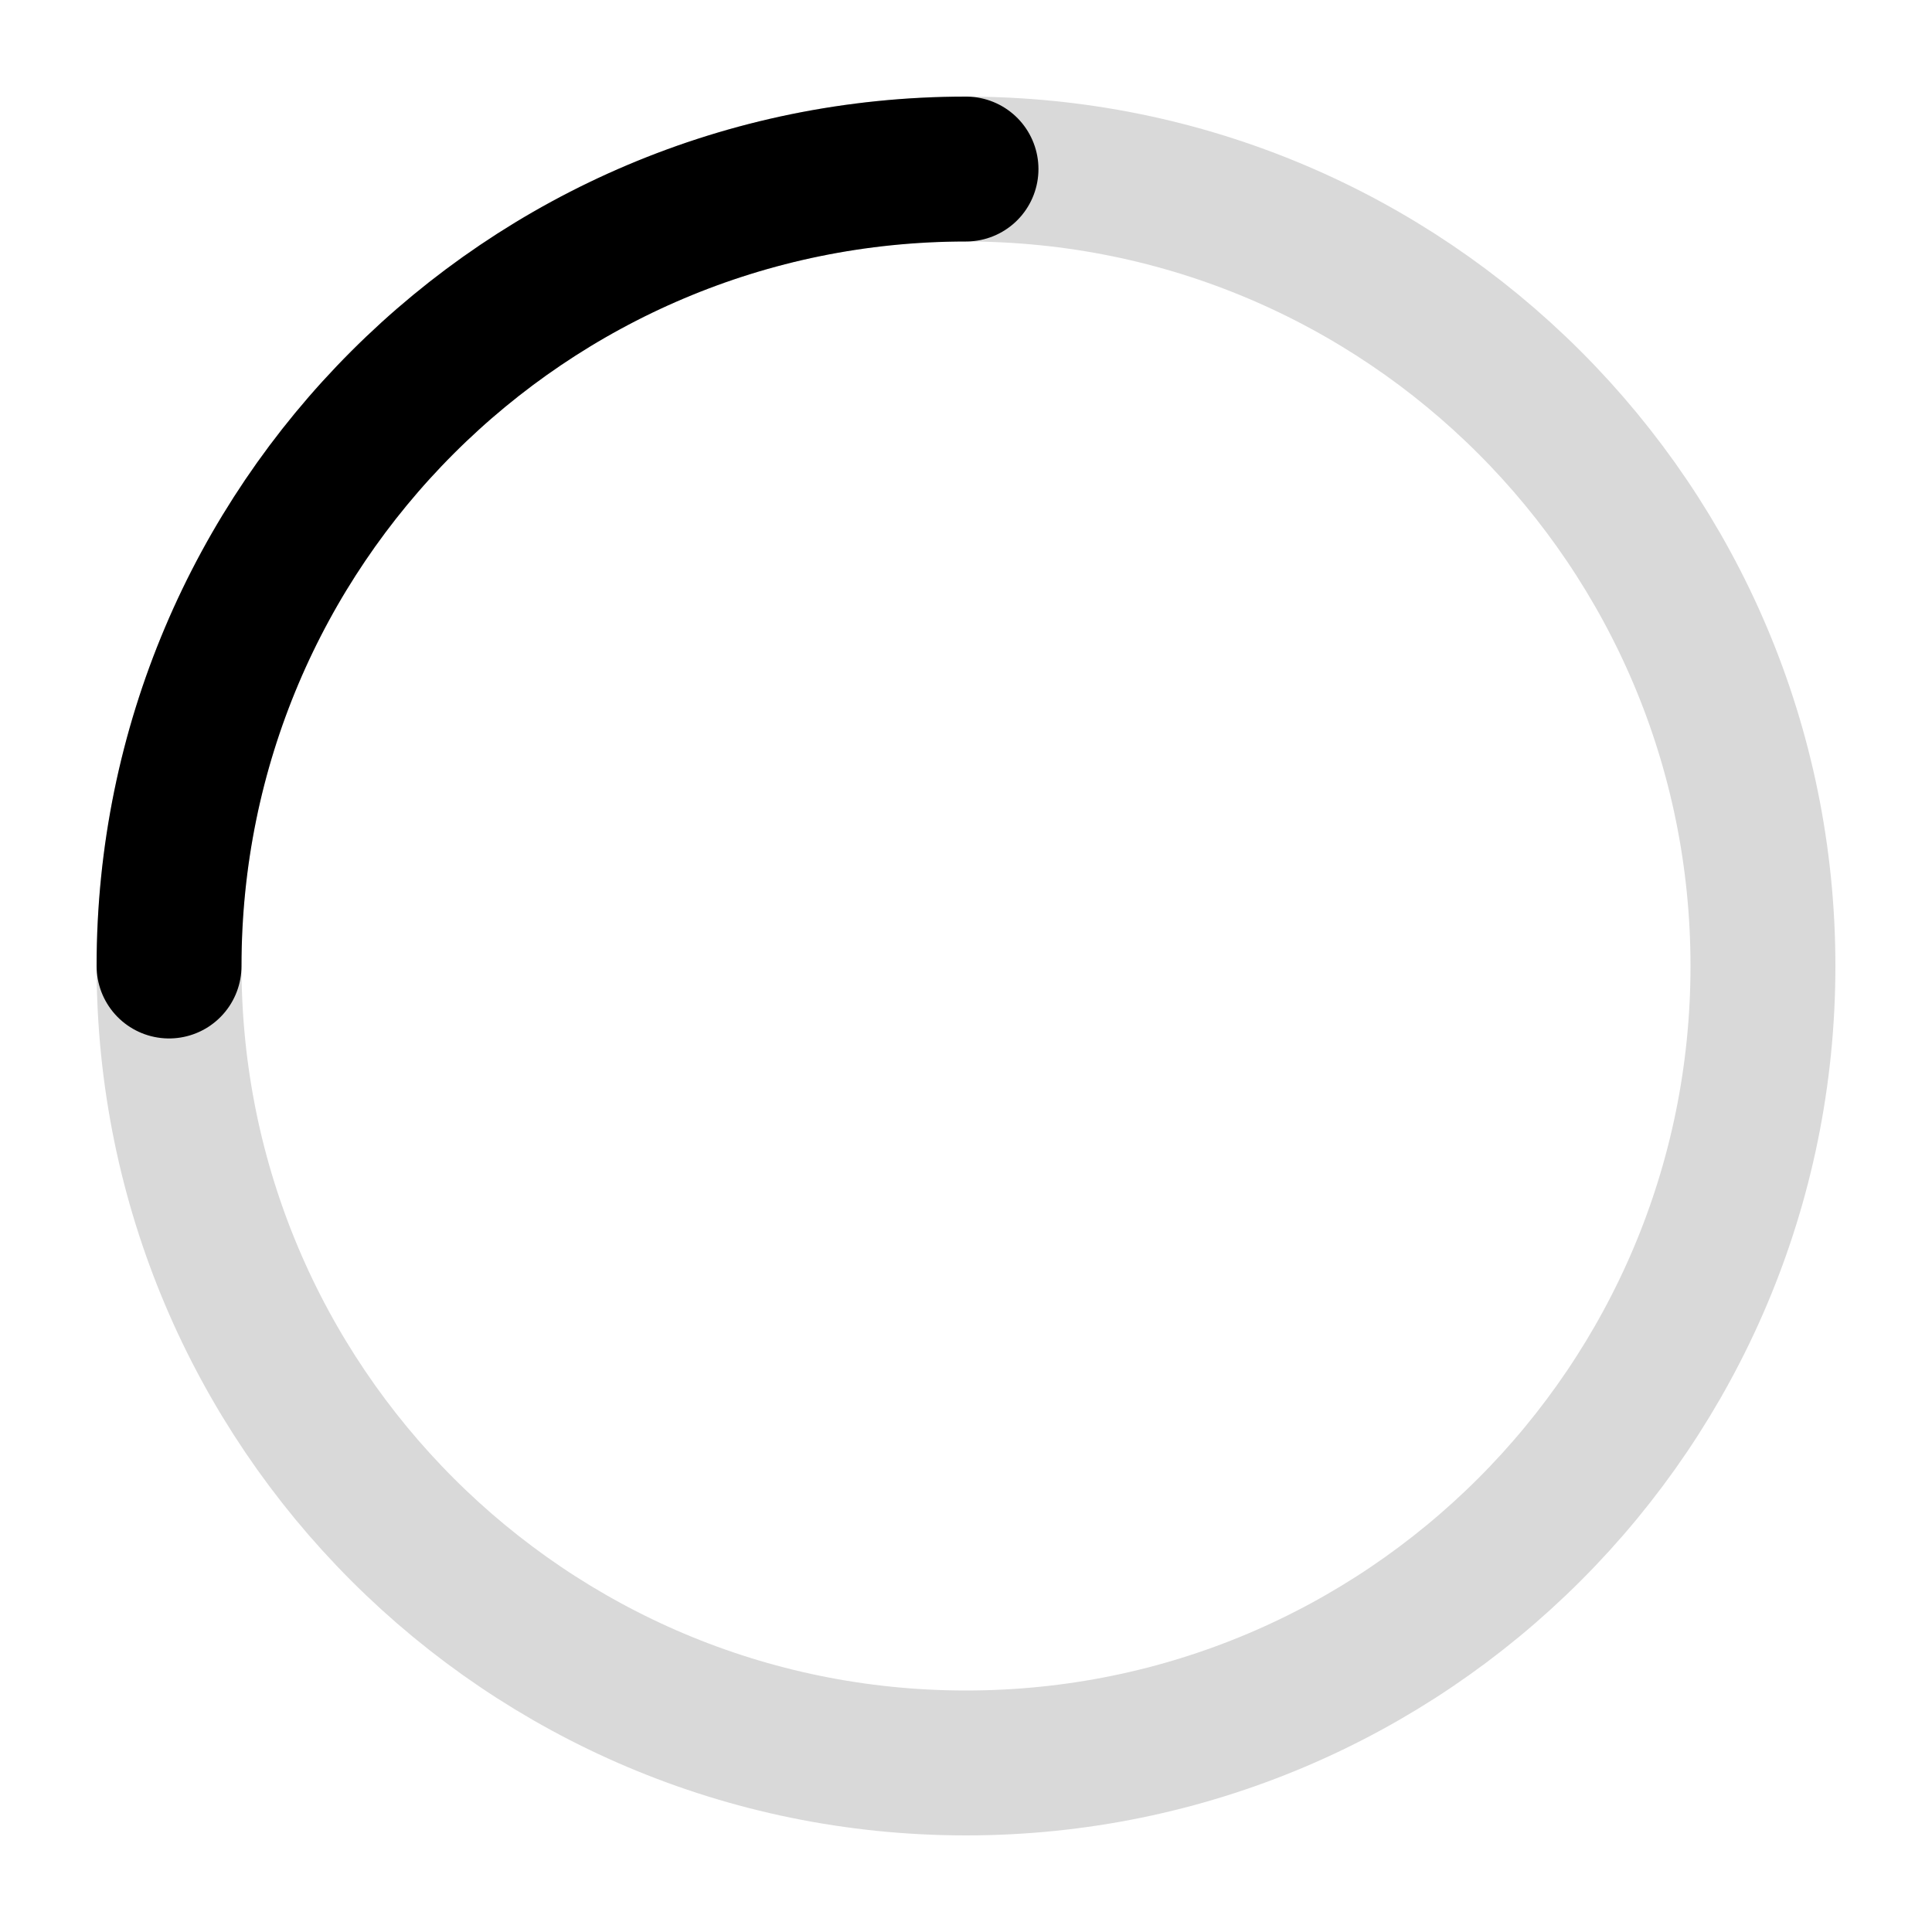
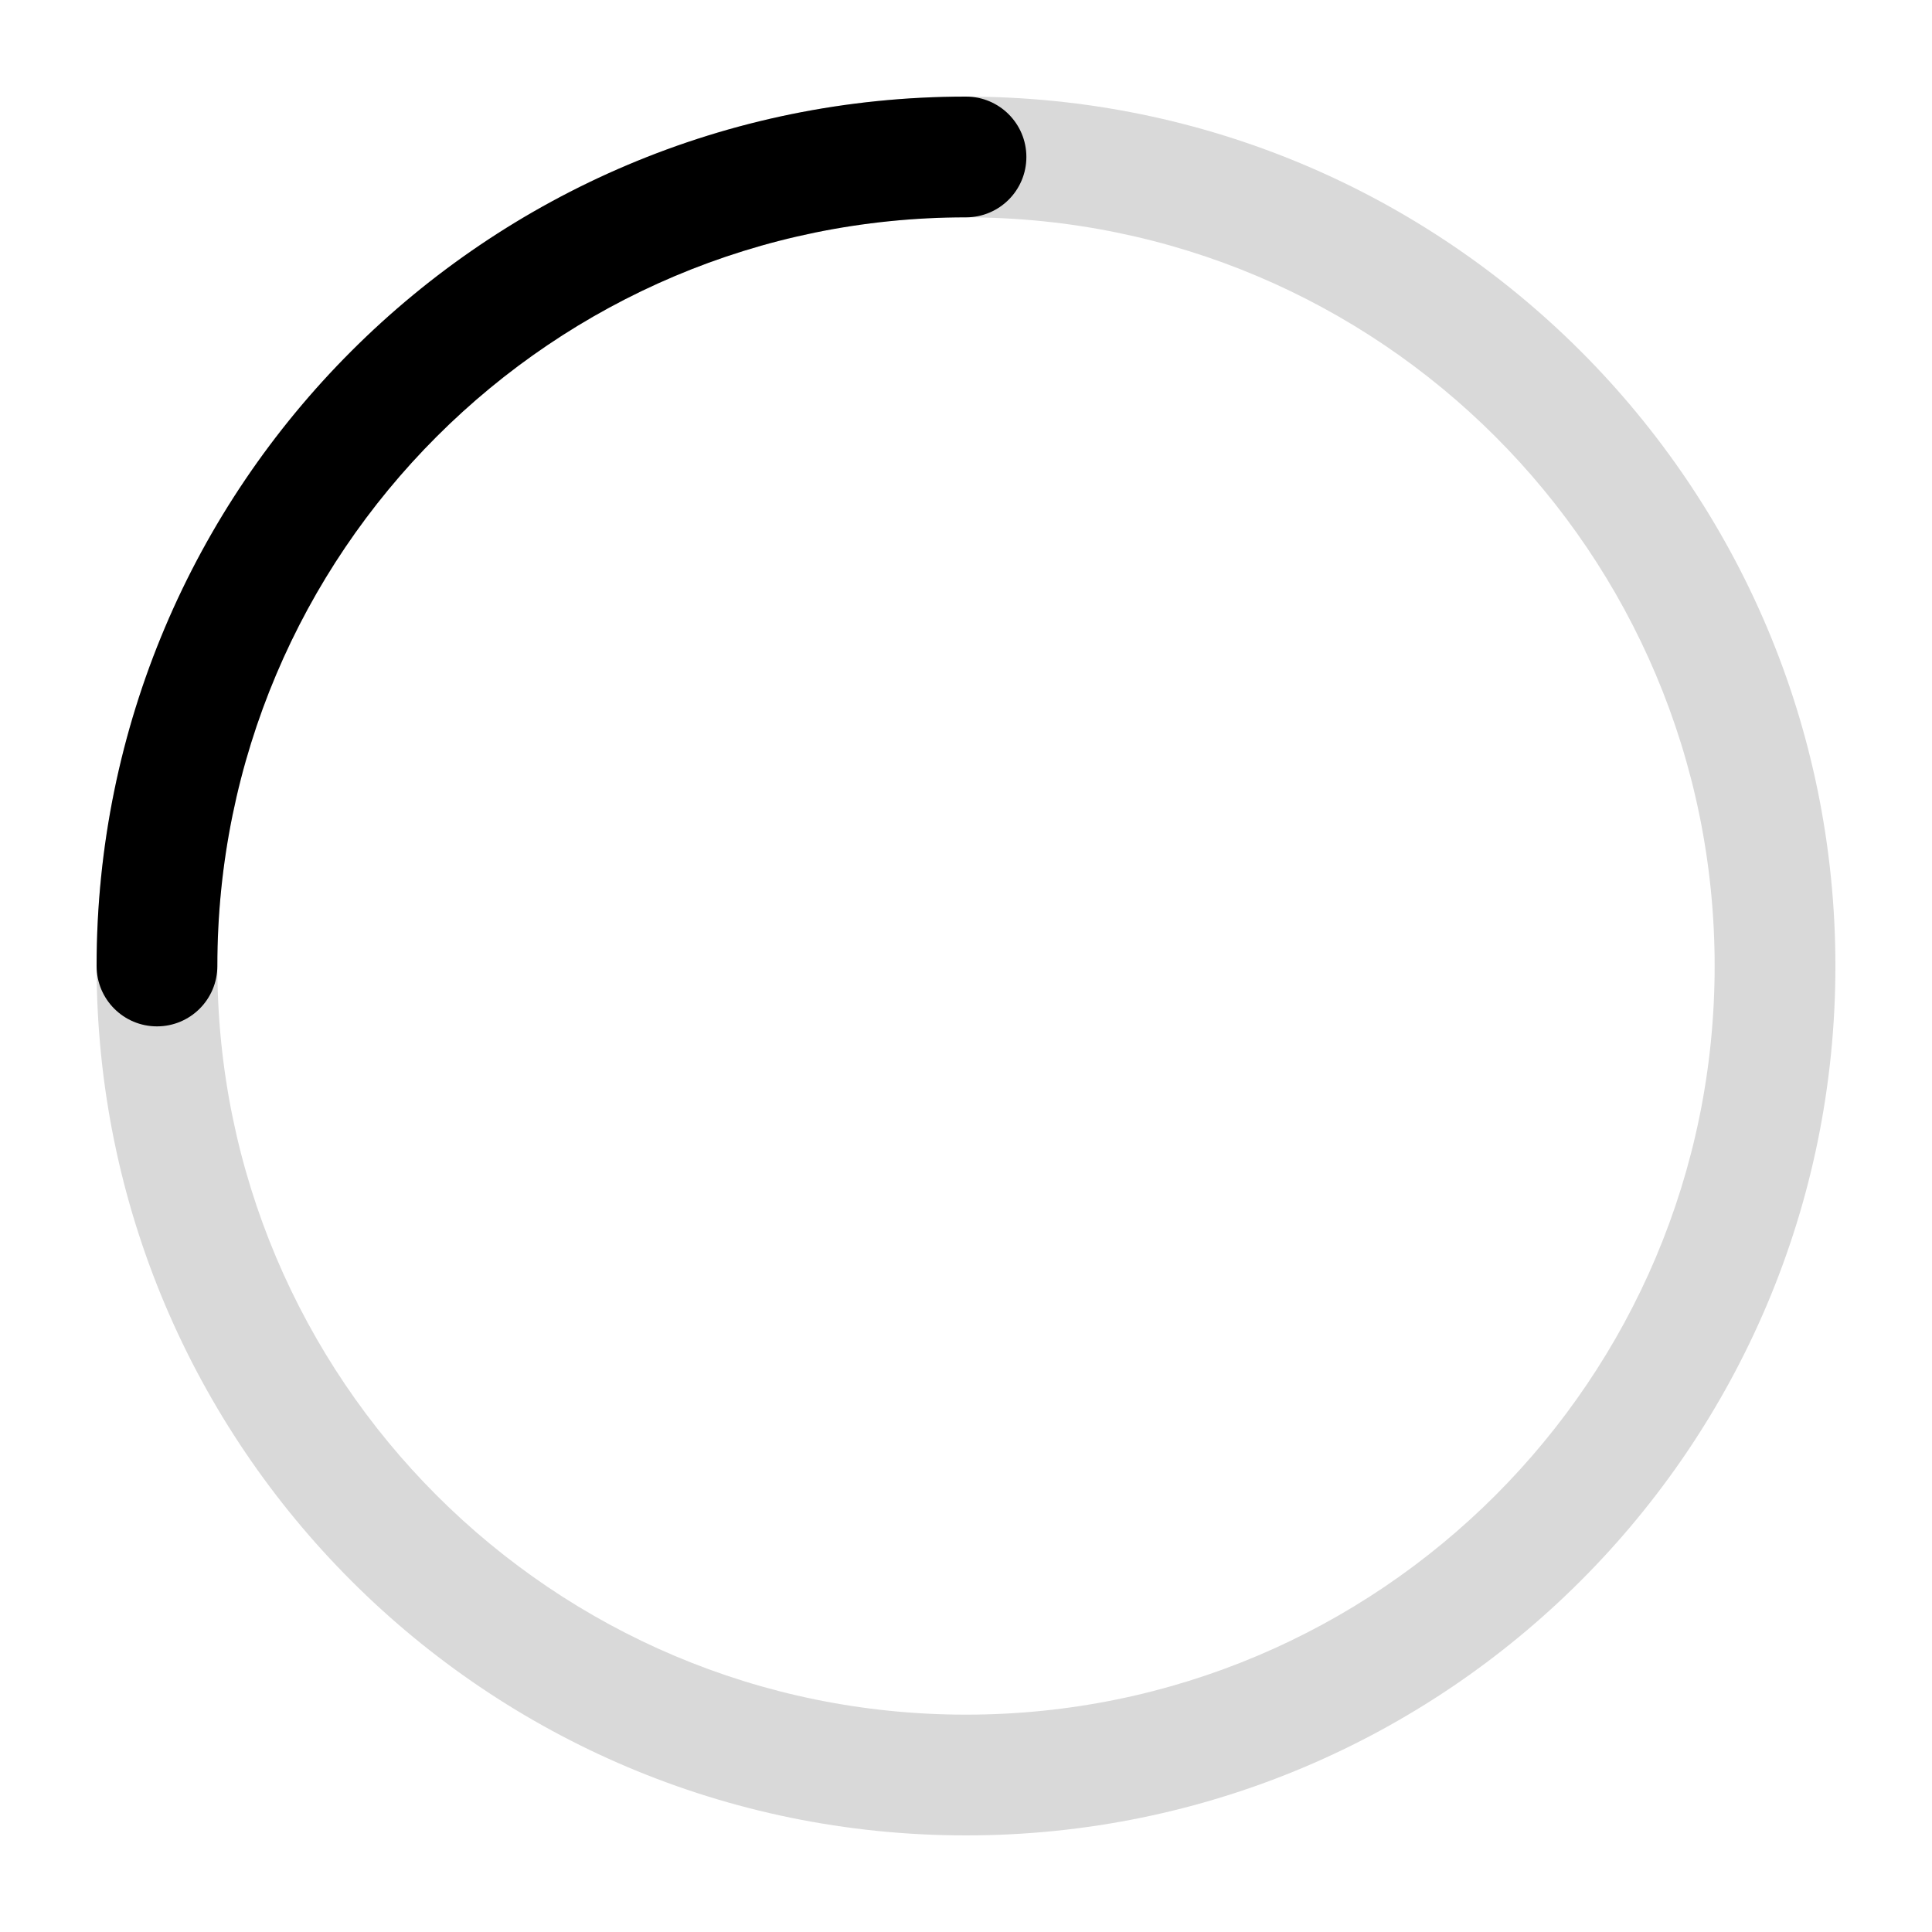
- <svg xmlns="http://www.w3.org/2000/svg" viewBox="0 0 24 24" fill="none" stroke-width="1.8" stroke-linecap="round" stroke-linejoin="round">
+ <svg xmlns="http://www.w3.org/2000/svg" viewBox="0 0 24 24" fill="none">
  <style>
    @keyframes honeyicons-spinner-rotate { to { transform: rotate(360deg); } }
    [data-honeyicons-spinner] { transform-origin: 12px 12px; animation: honeyicons-spinner-rotate 0.8s linear infinite; }
    @media (prefers-reduced-motion: reduce) { [data-honeyicons-spinner] { animation: none; } }
  </style>
-   <circle cx="12" cy="12" r="9.9" stroke="currentColor" opacity="0.15" data-honeyicons-bounds="" />
-   <path d="M2.1 12a9.9 9.9 0 0 1 9.9 -9.9" stroke="currentColor" data-honeyicons-spinner="" />
+   <path d="M1.2 12A10.8 10.8 0 1 1 22.8 12A10.8 10.8 0 1 1 1.2 12ZM2.7 12A9.3 9.3 0 1 0 21.3 12A9.3 9.3 0 1 0 2.7 12Z" fill="currentColor" opacity="0.15" data-honeyicons-bounds="" />
+   <path d="M1.2 12A10.8 10.8 0 0 1 12 1.2A.75 .75 0 0 1 12 2.7A9.3 9.3 0 0 0 2.7 12A.75 .75 0 0 1 1.2 12Z" fill="currentColor" data-honeyicons-spinner="" />
</svg>
